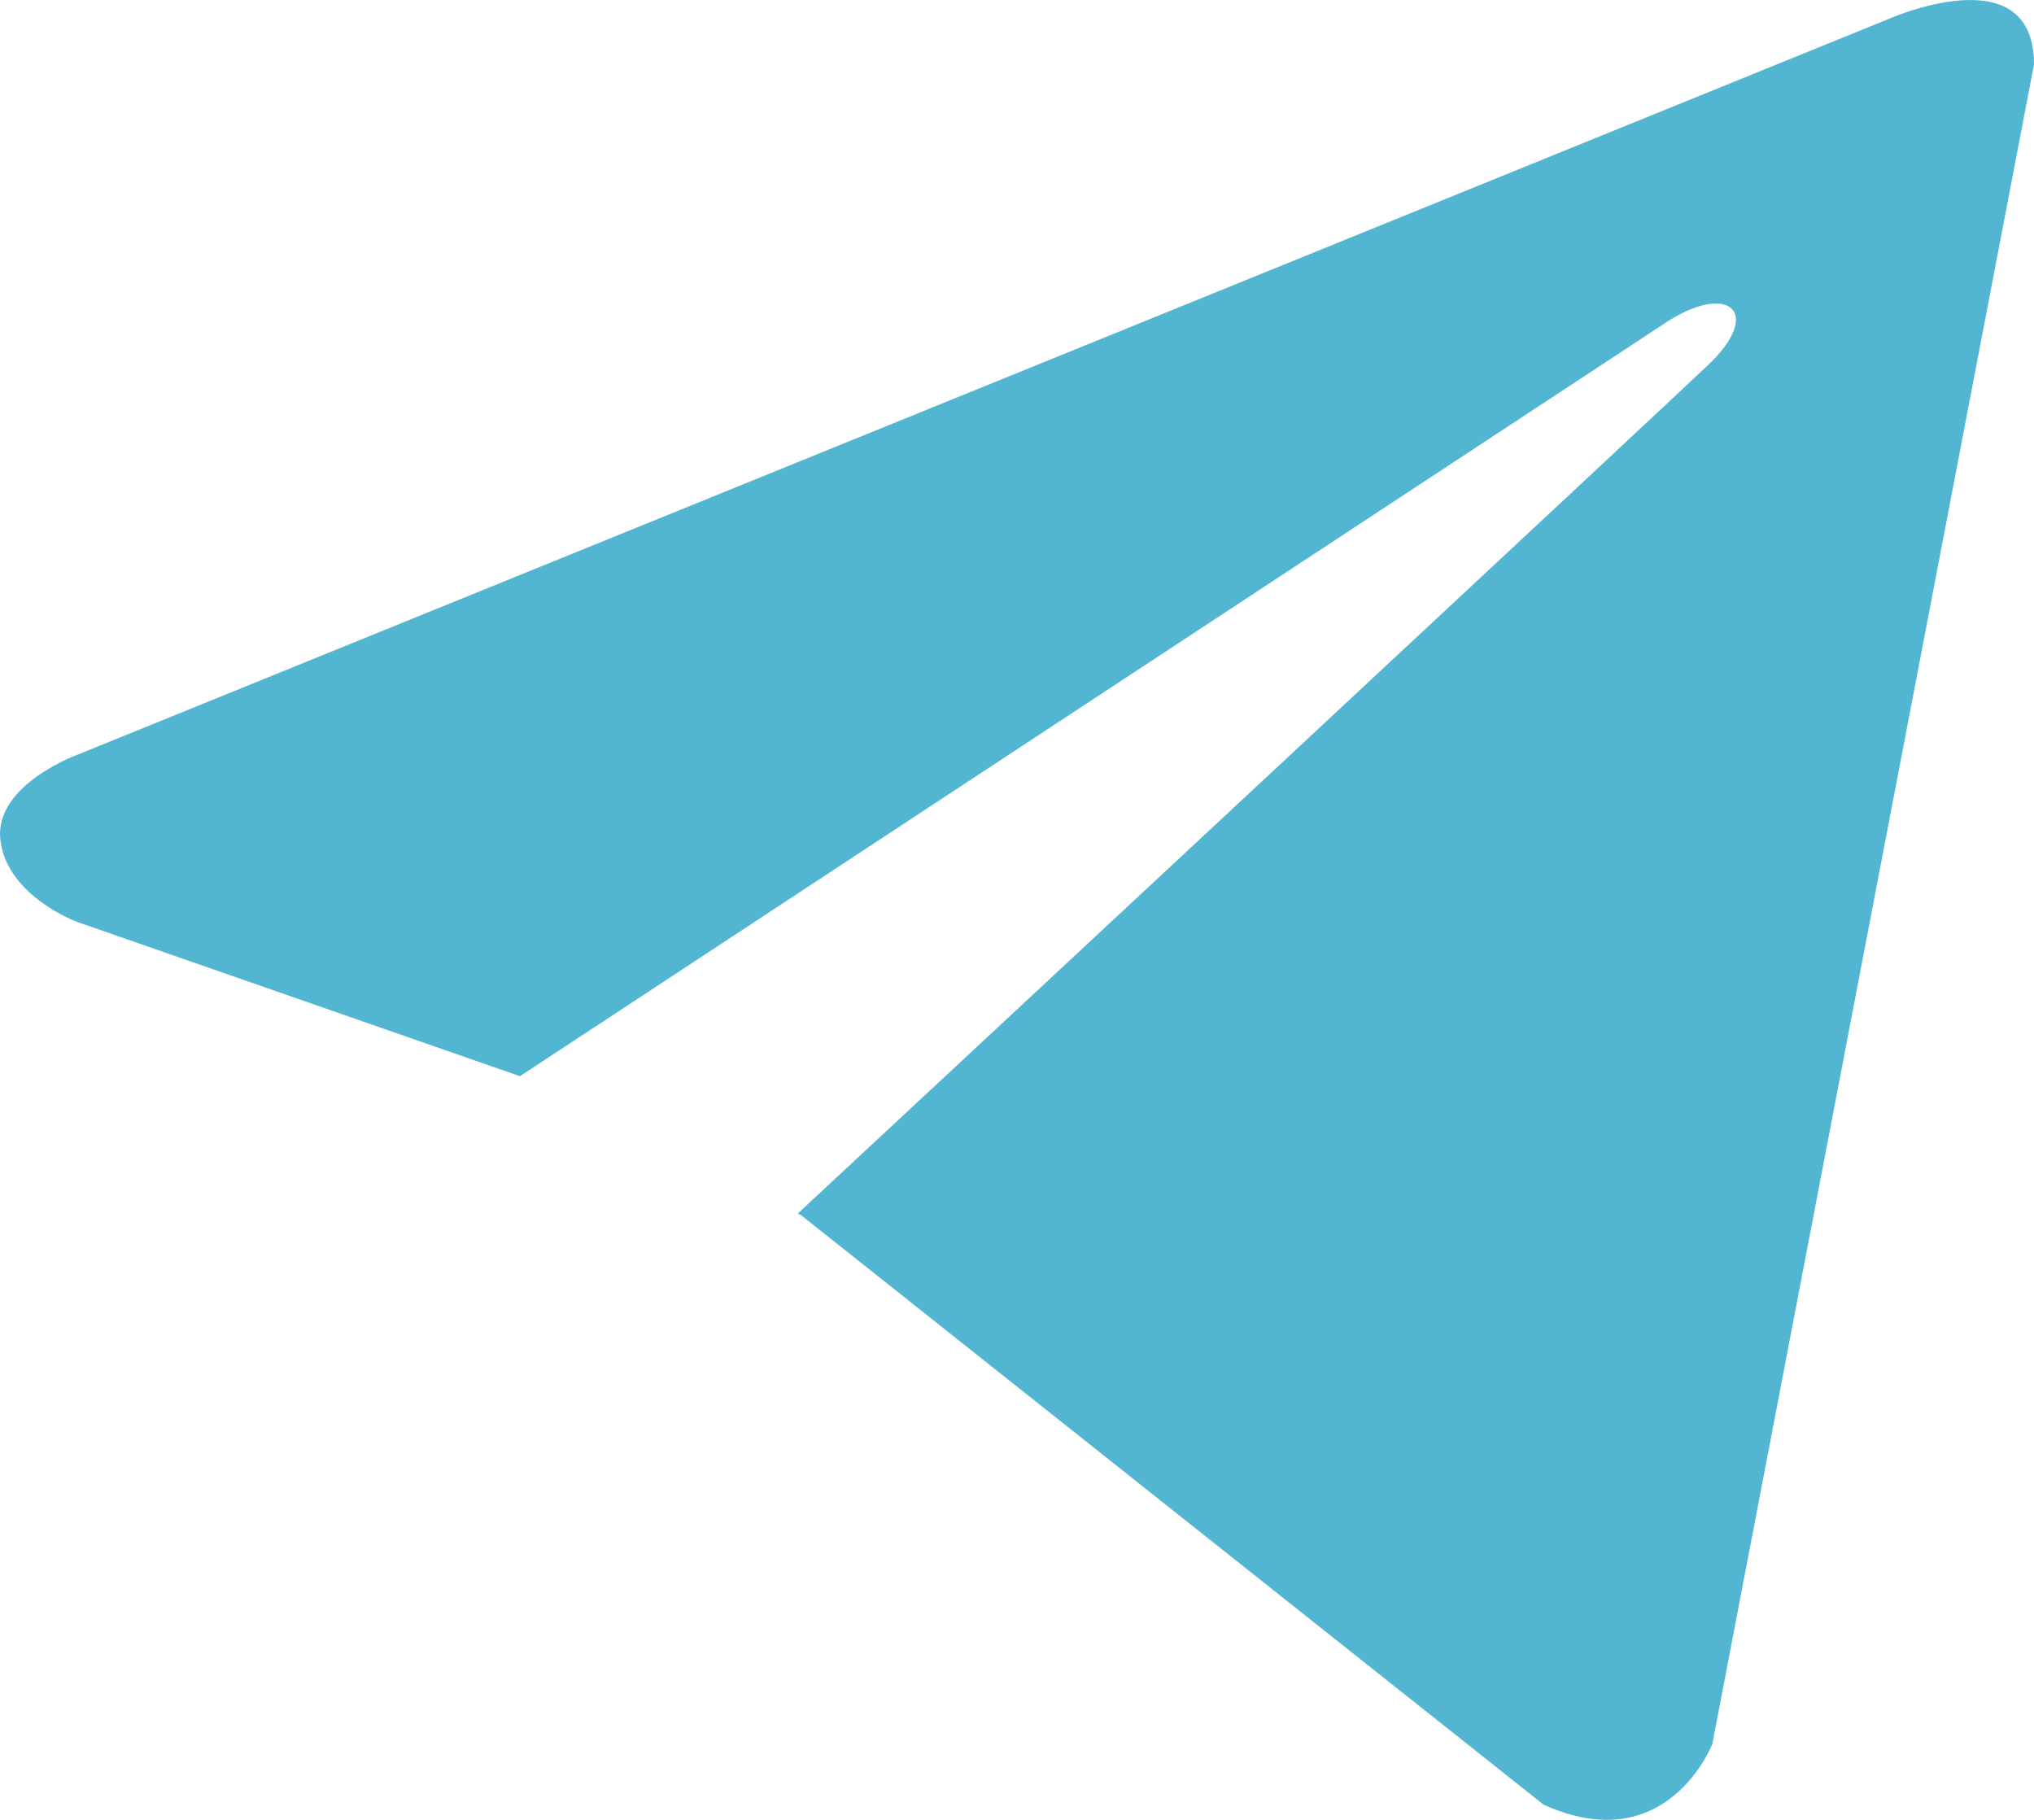
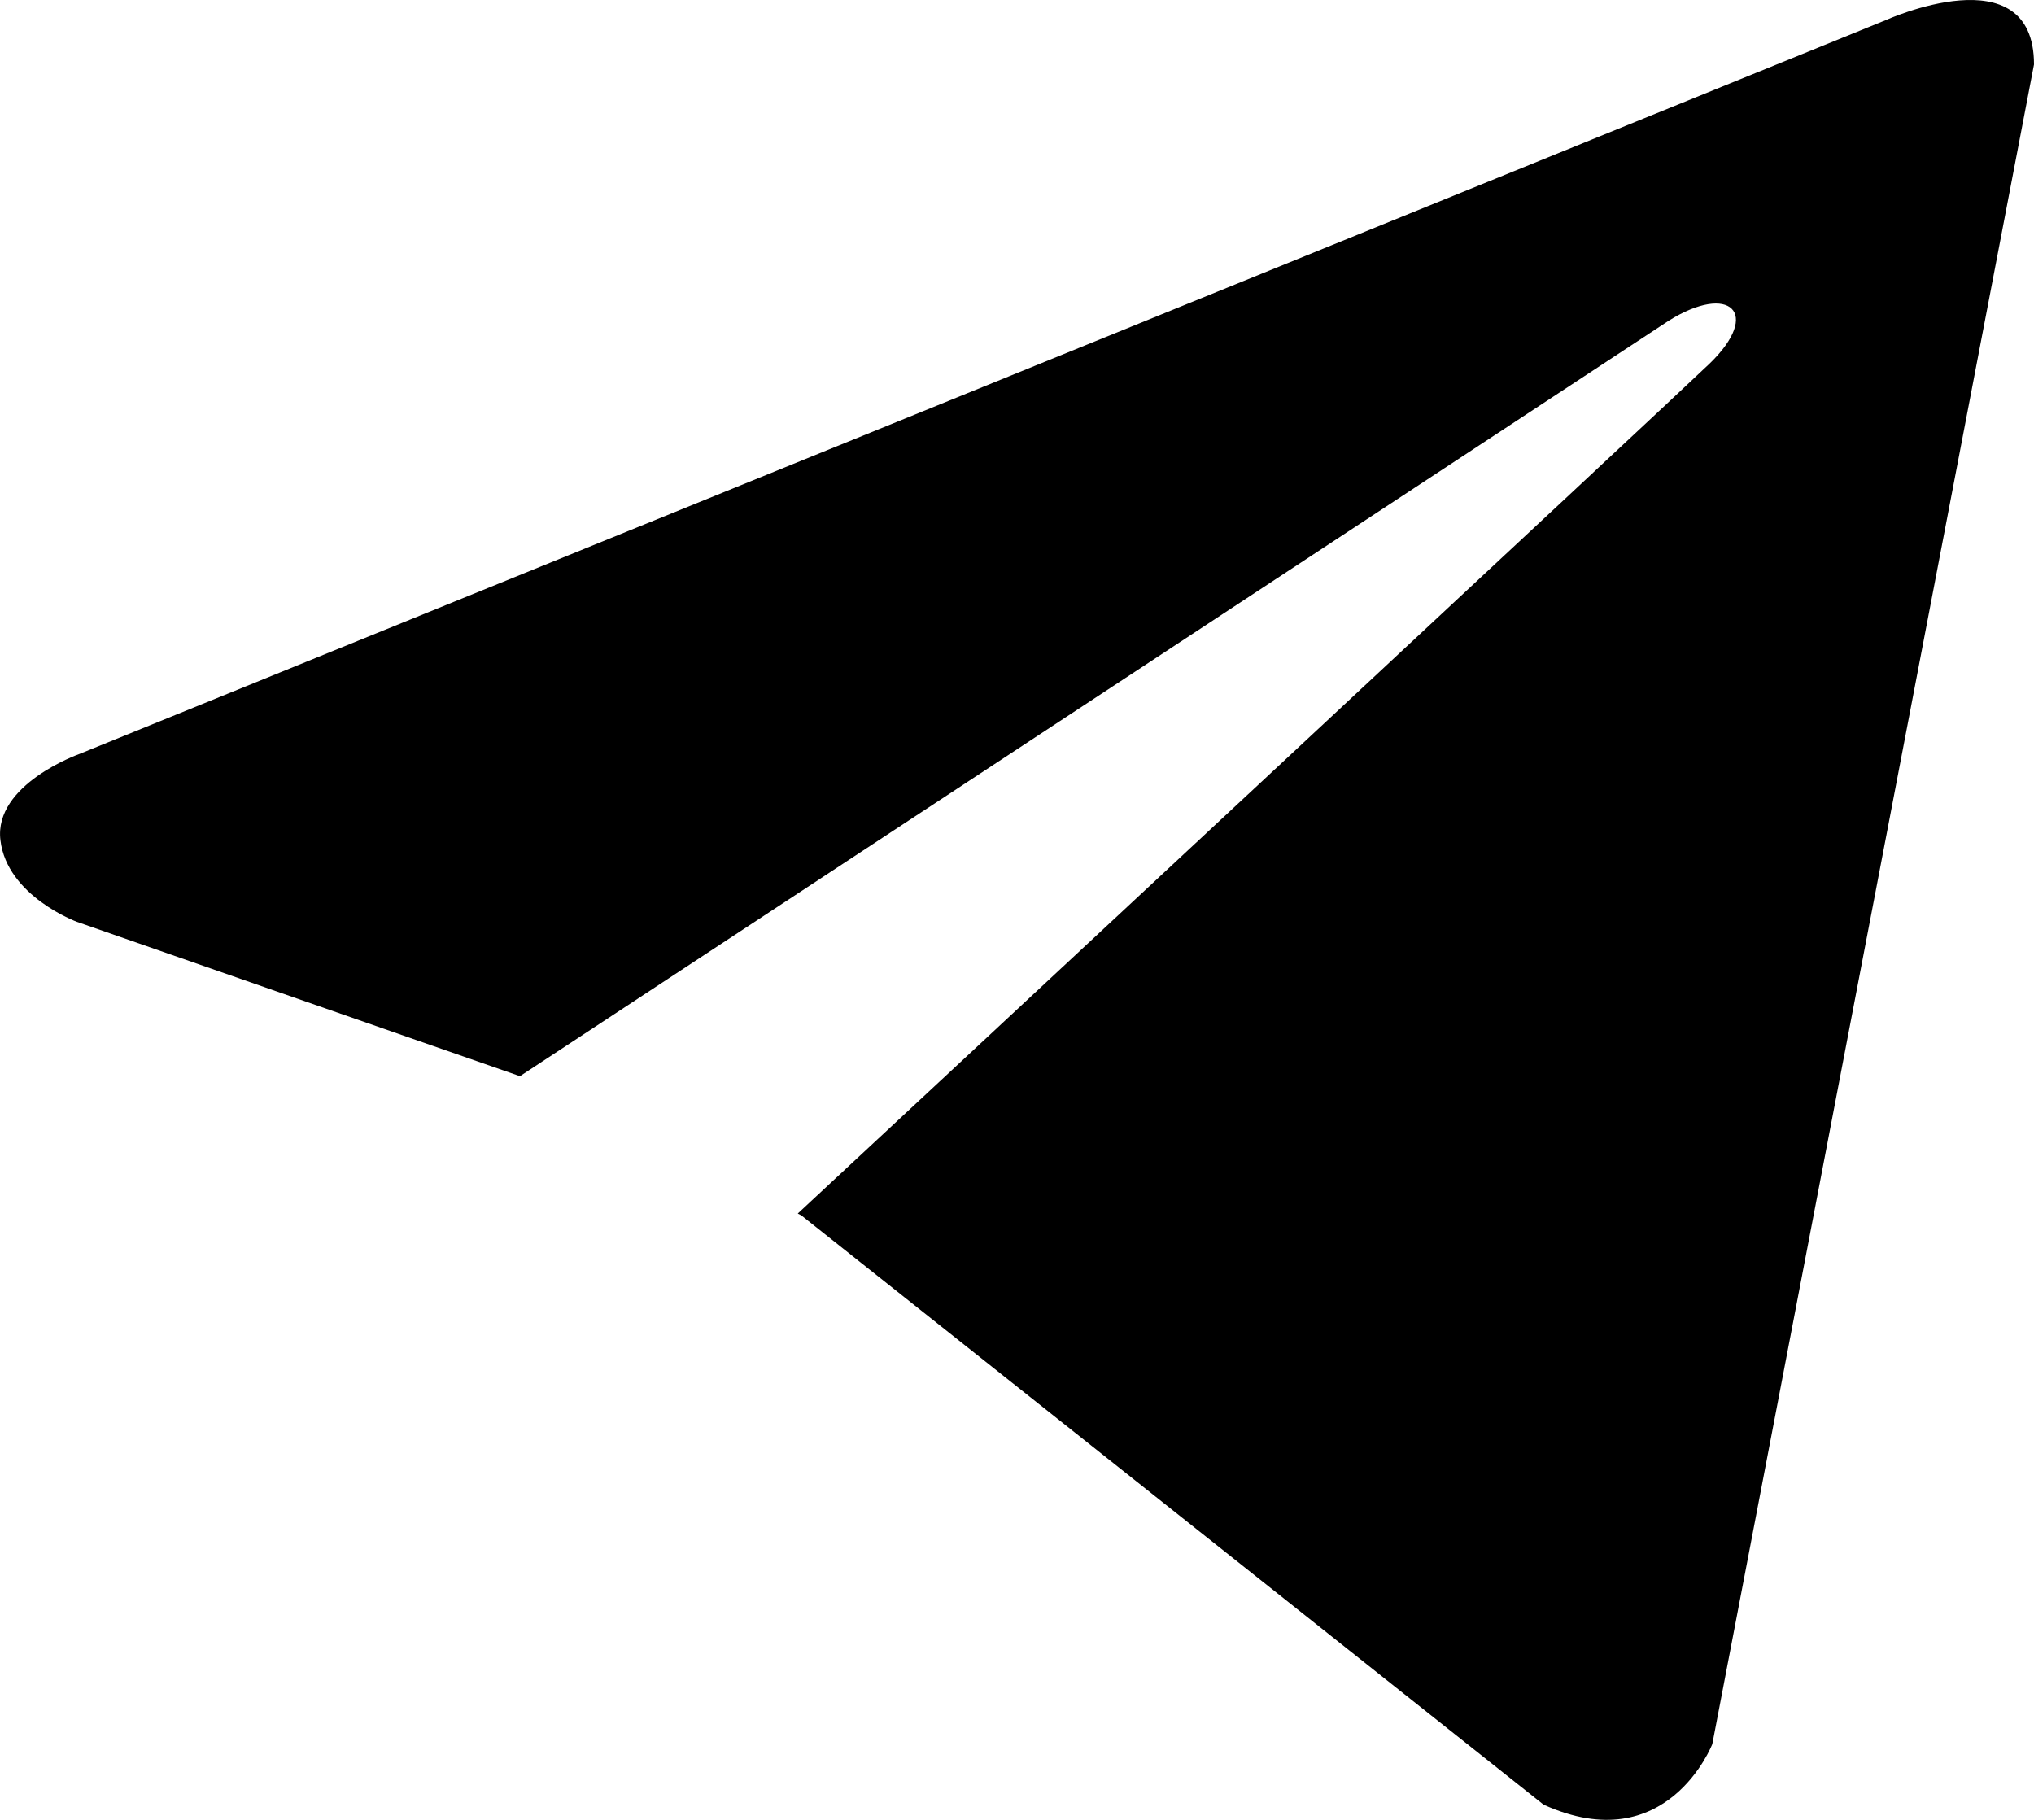
<svg xmlns="http://www.w3.org/2000/svg" width="19" height="17" viewBox="0 0 19 17" fill="none">
-   <path d="M19 0.602L15.995 16.292C15.995 16.292 15.574 17.38 14.419 16.858L7.485 11.353L7.452 11.336C8.389 10.465 15.652 3.703 15.97 3.396C16.461 2.921 16.156 2.639 15.586 2.997L4.857 10.053L0.718 8.611C0.718 8.611 0.066 8.371 0.004 7.849C-0.06 7.327 0.739 7.044 0.739 7.044L17.613 0.189C17.613 0.189 19 -0.442 19 0.602Z" fill="#52B6D3" />
+   <path d="M19 0.602L15.995 16.292C15.995 16.292 15.574 17.38 14.419 16.858L7.485 11.353L7.452 11.336C8.389 10.465 15.652 3.703 15.97 3.396C16.461 2.921 16.156 2.639 15.586 2.997L4.857 10.053L0.718 8.611C0.718 8.611 0.066 8.371 0.004 7.849C-0.06 7.327 0.739 7.044 0.739 7.044L17.613 0.189C17.613 0.189 19 -0.442 19 0.602Z" fill="currentColor" />
</svg>
